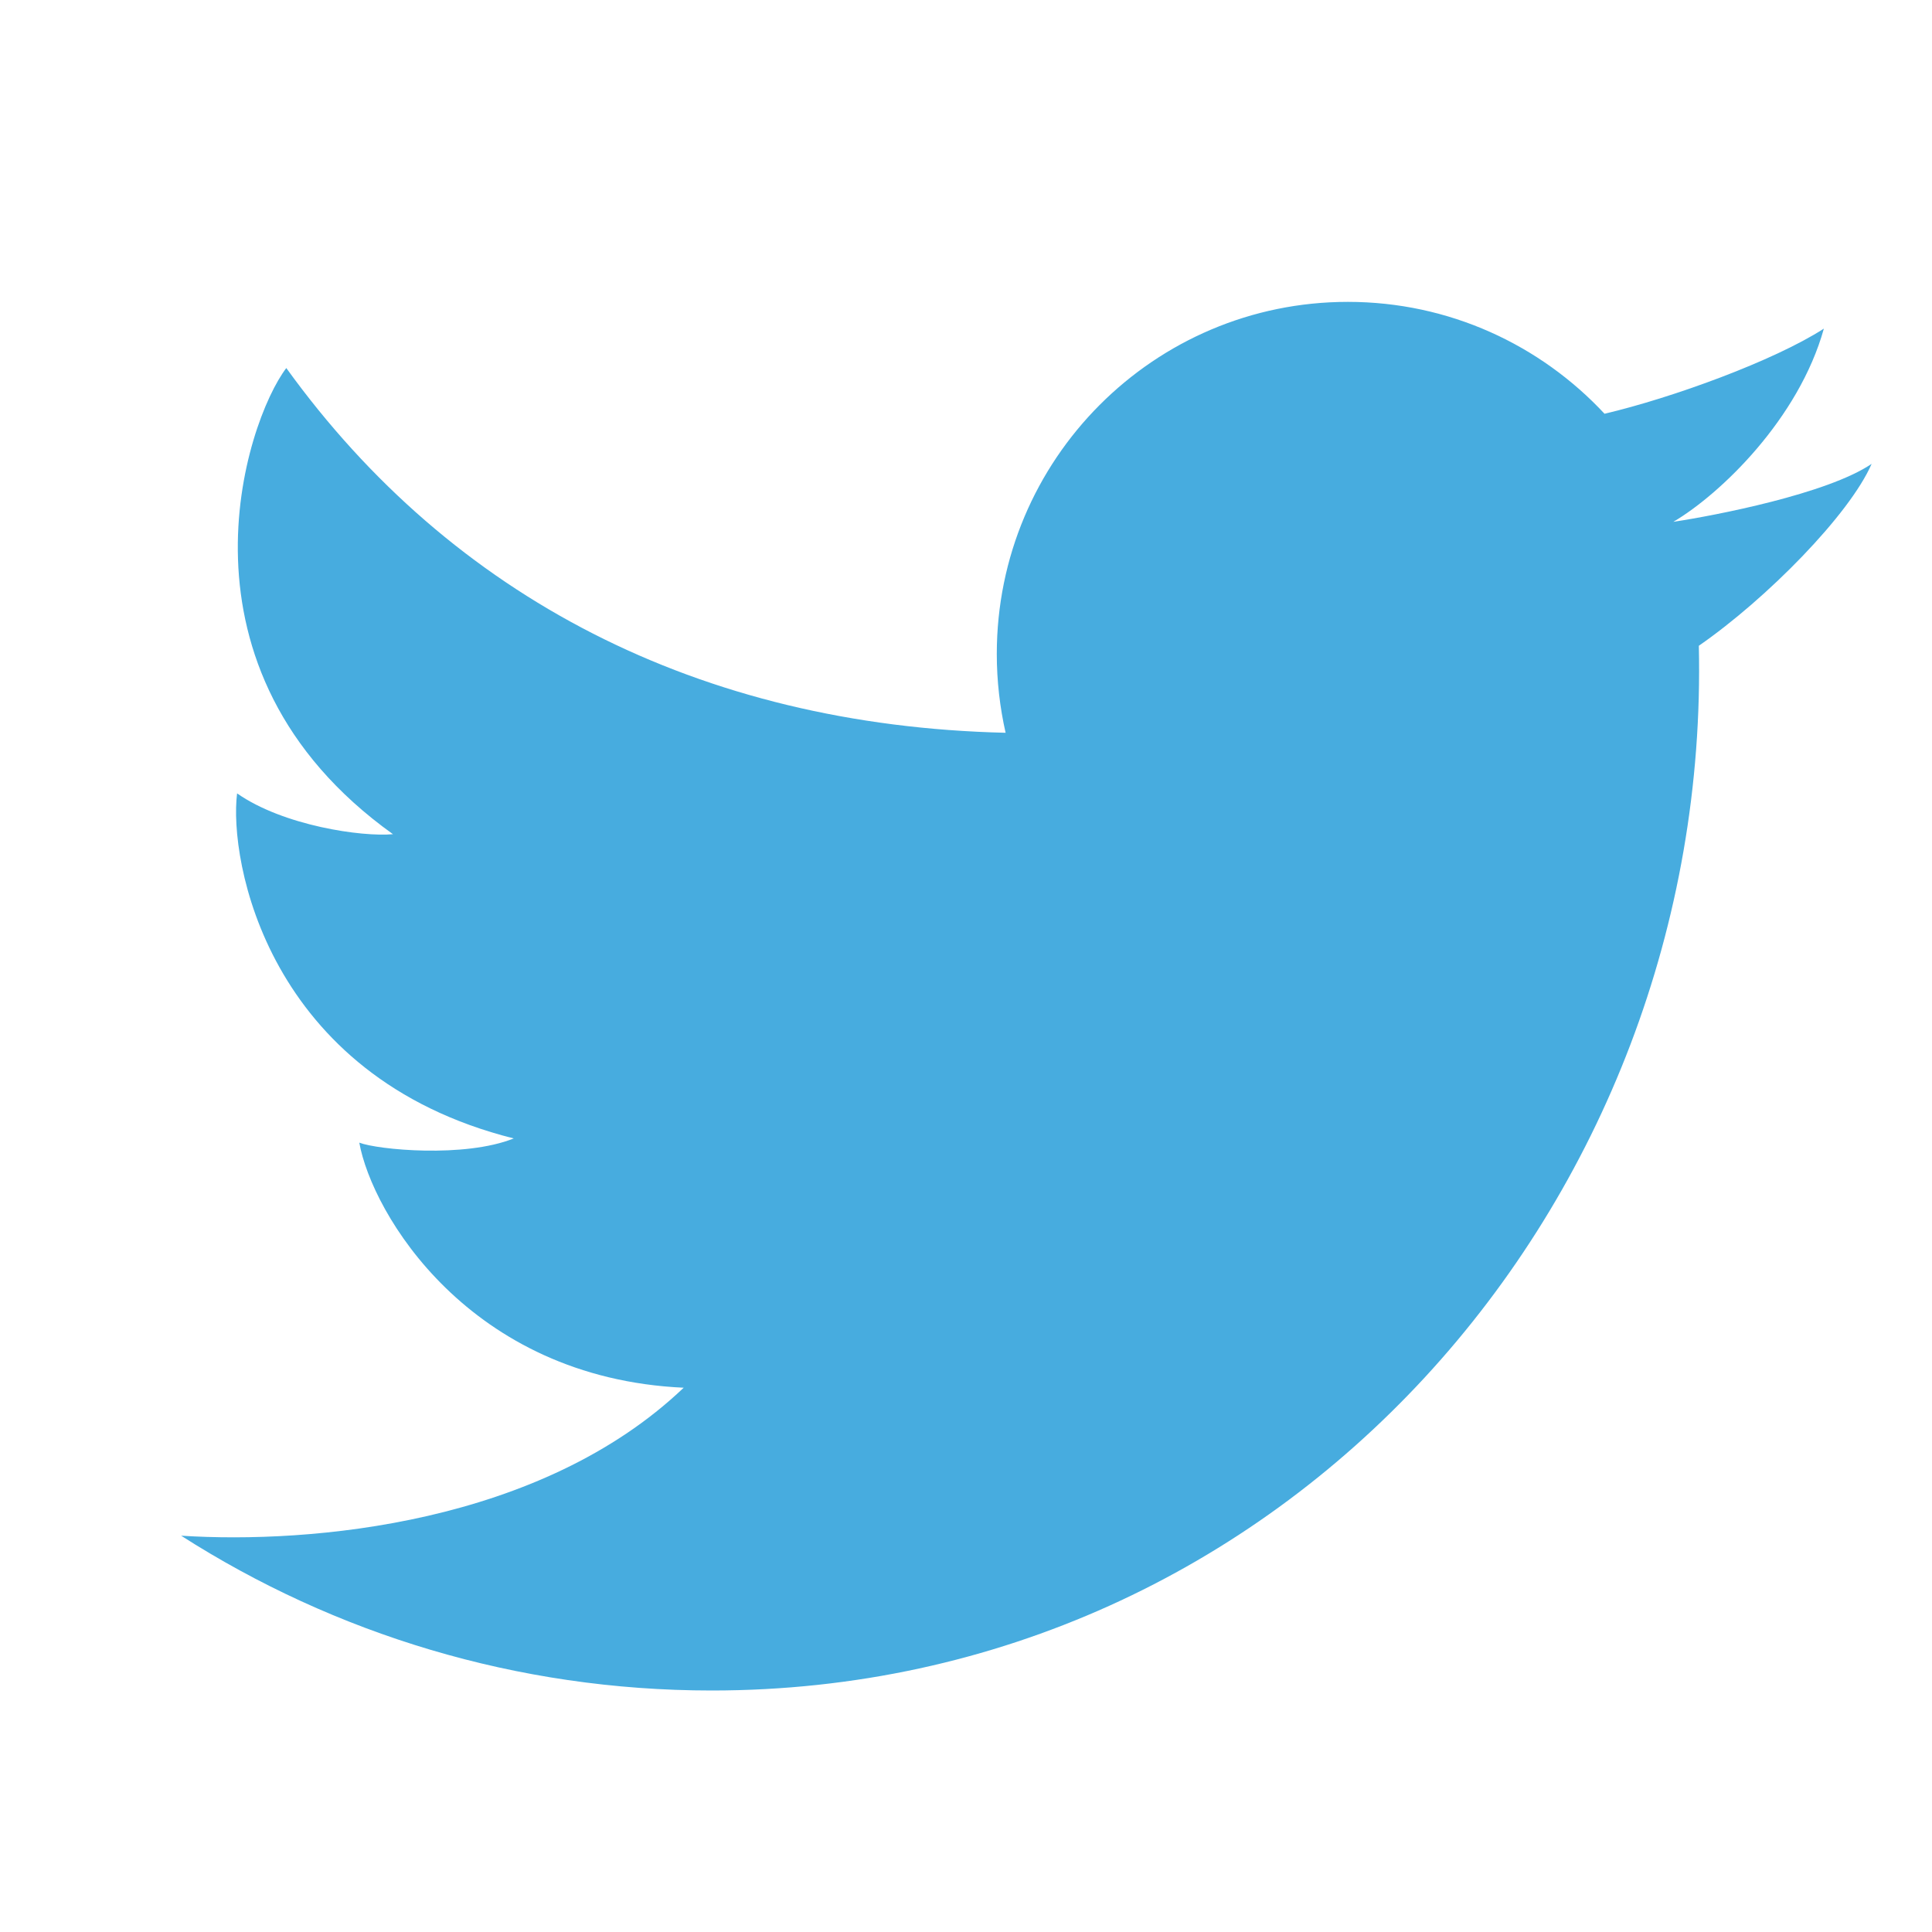
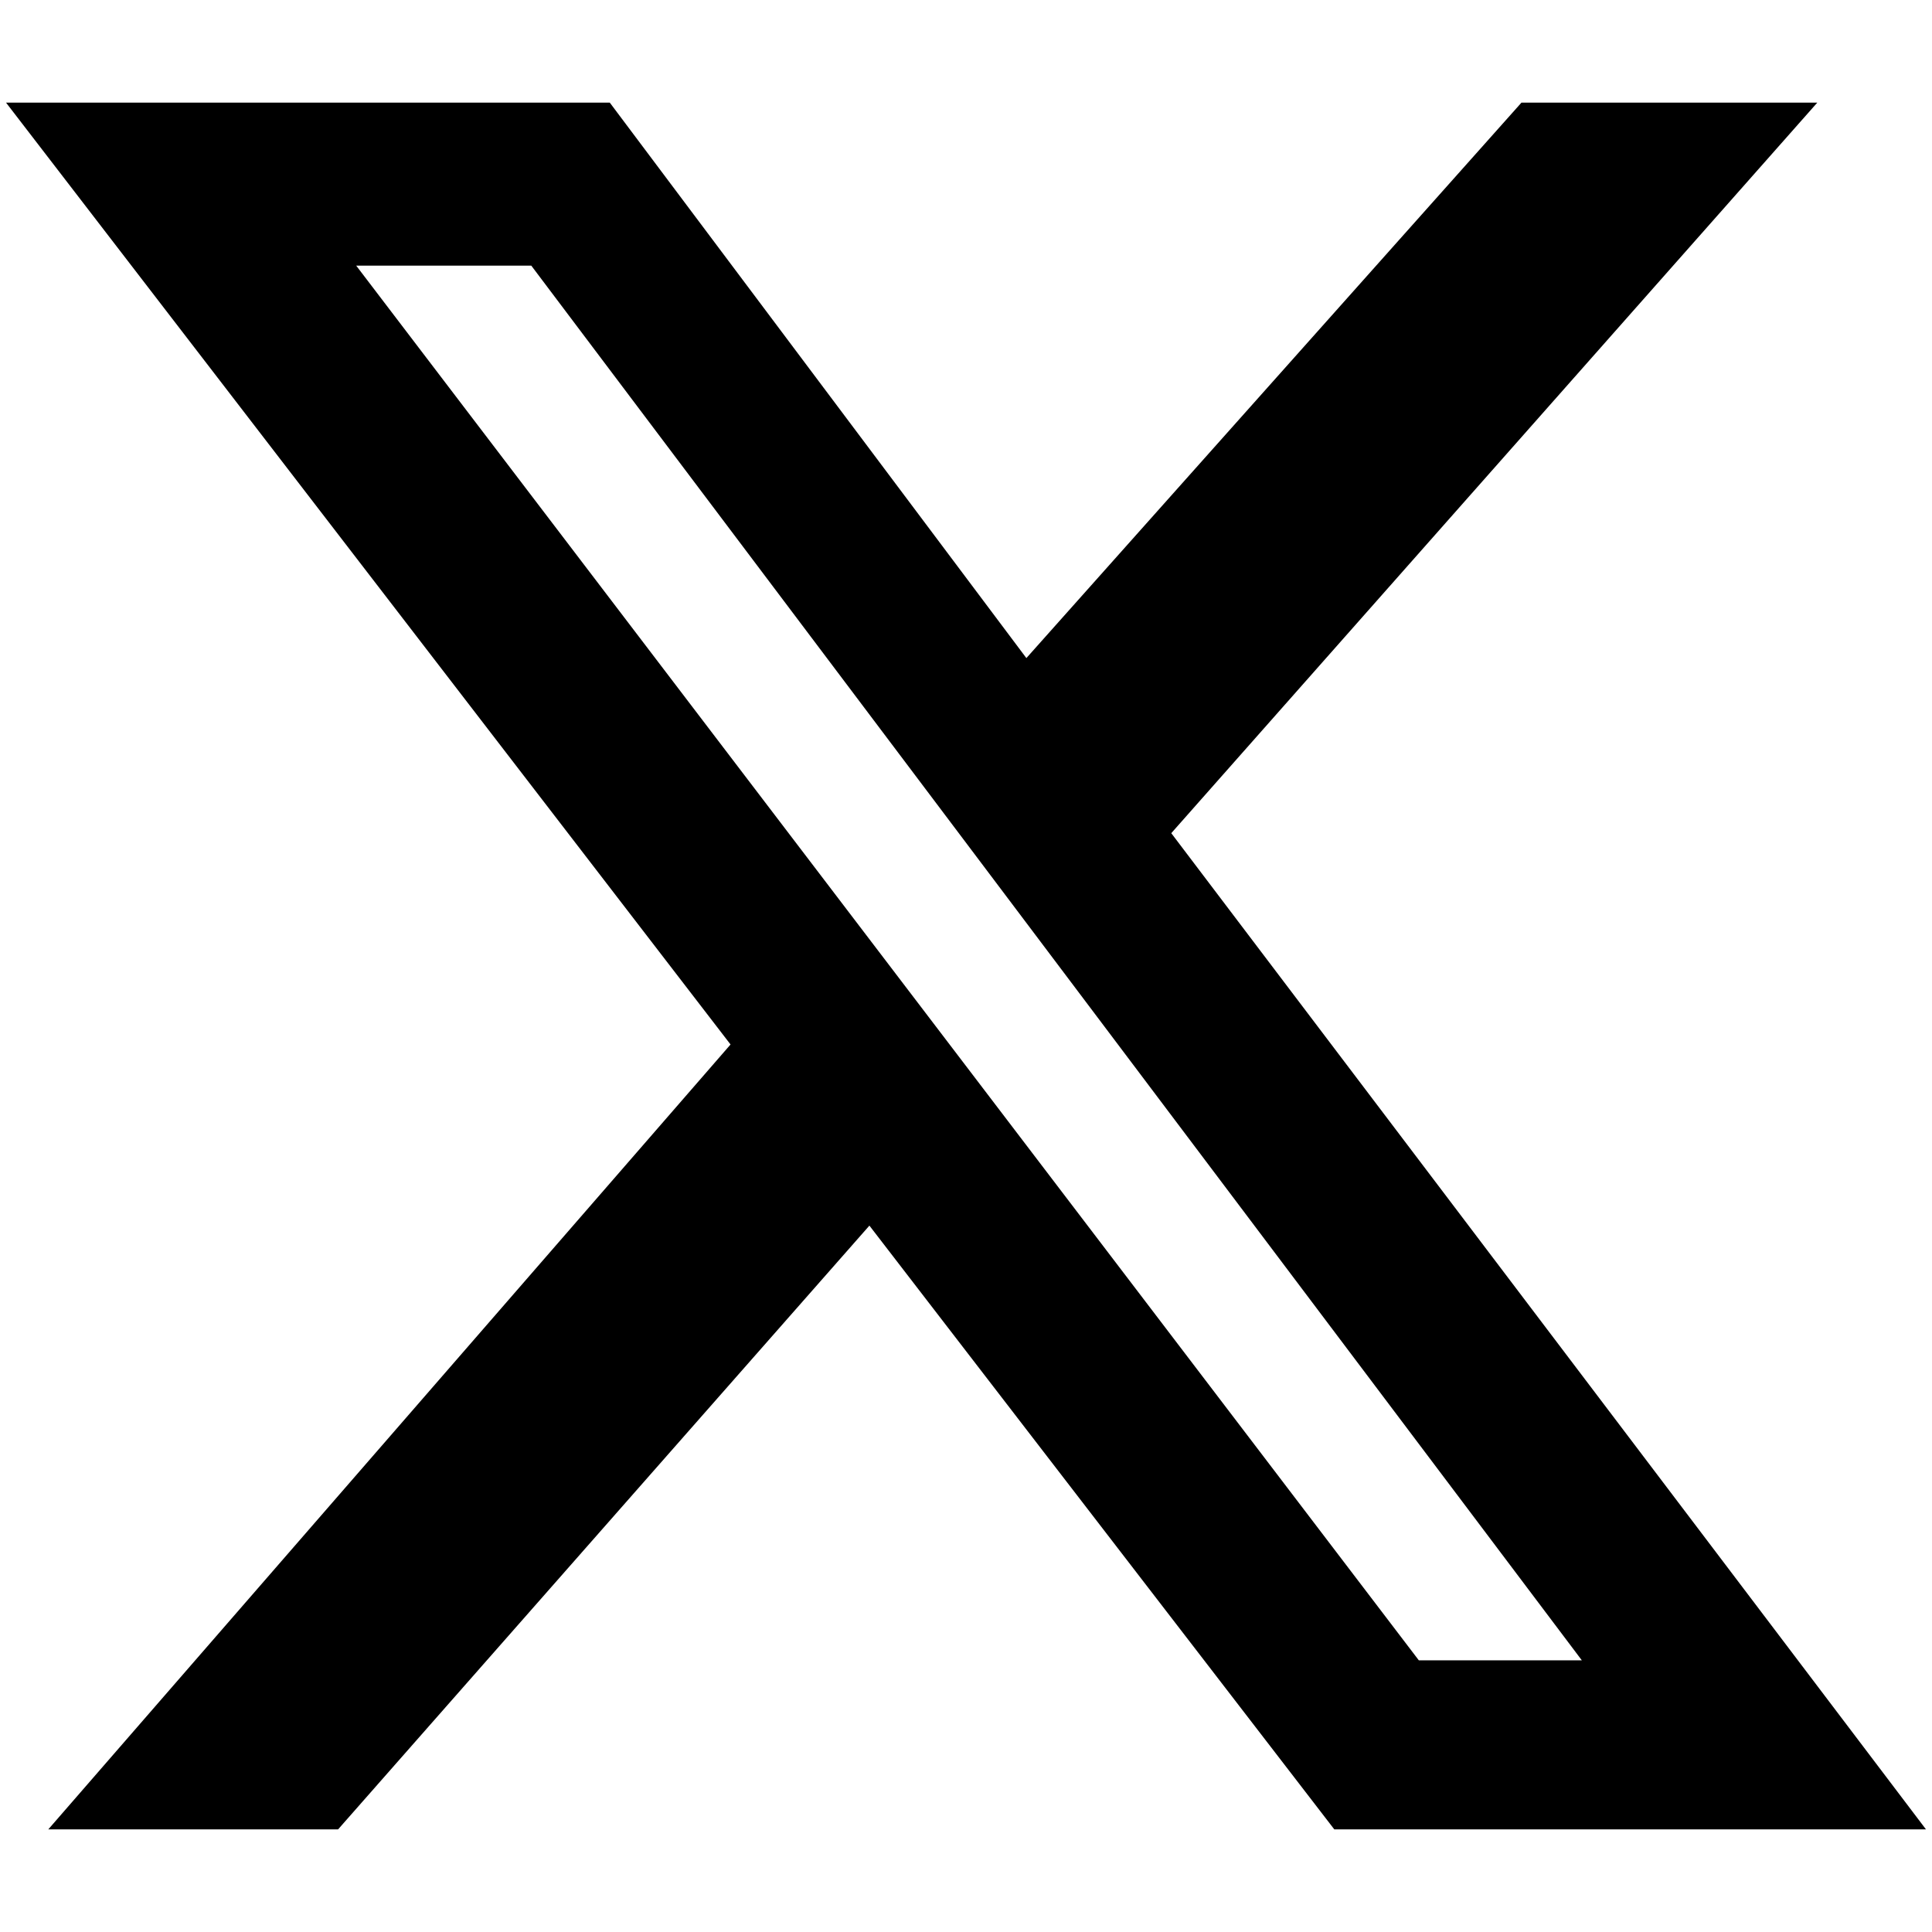
- <svg xmlns="http://www.w3.org/2000/svg" width="32" height="32" viewBox="0 0 32 32" fill="none">
-   <path d="M11.789 28C8.554 28 5.538 27.059 3 25.436C5.155 25.575 8.958 25.241 11.324 22.985C7.765 22.822 6.16 20.092 5.951 18.926C6.253 19.043 7.695 19.183 8.509 18.856C4.416 17.83 3.788 14.237 3.927 13.141C4.695 13.678 5.997 13.864 6.509 13.817C2.695 11.088 4.067 6.983 4.742 6.096C7.479 9.889 11.581 12.019 16.656 12.137C16.561 11.717 16.51 11.28 16.51 10.832C16.51 7.611 19.113 5 22.325 5C24.003 5 25.514 5.713 26.576 6.853C27.697 6.59 29.384 5.975 30.209 5.443C29.793 6.936 28.499 8.181 27.716 8.643C27.709 8.627 27.722 8.659 27.716 8.643C28.404 8.539 30.265 8.181 31 7.683C30.636 8.521 29.264 9.916 28.138 10.696C28.347 19.938 21.276 28 11.789 28Z" fill="#47ACDF" />
+ <svg xmlns="http://www.w3.org/2000/svg" version="1.1" id="Layer_1" x="0px" y="0px" viewBox="0 0 32 32" style="enable-background:new 0 0 32 32;" xml:space="preserve">
+   <path d="M25.2,1.7h4.9L19.4,13.8l12.5,16.5h-9.8l-7.7-10l-8.8,10H0.8l11.3-13L0.1,1.7h10l6.9,9.2L25.2,1.7z M23.5,27.5h2.7L8.8,4.4  H5.9L23.5,27.5z" />
</svg>
